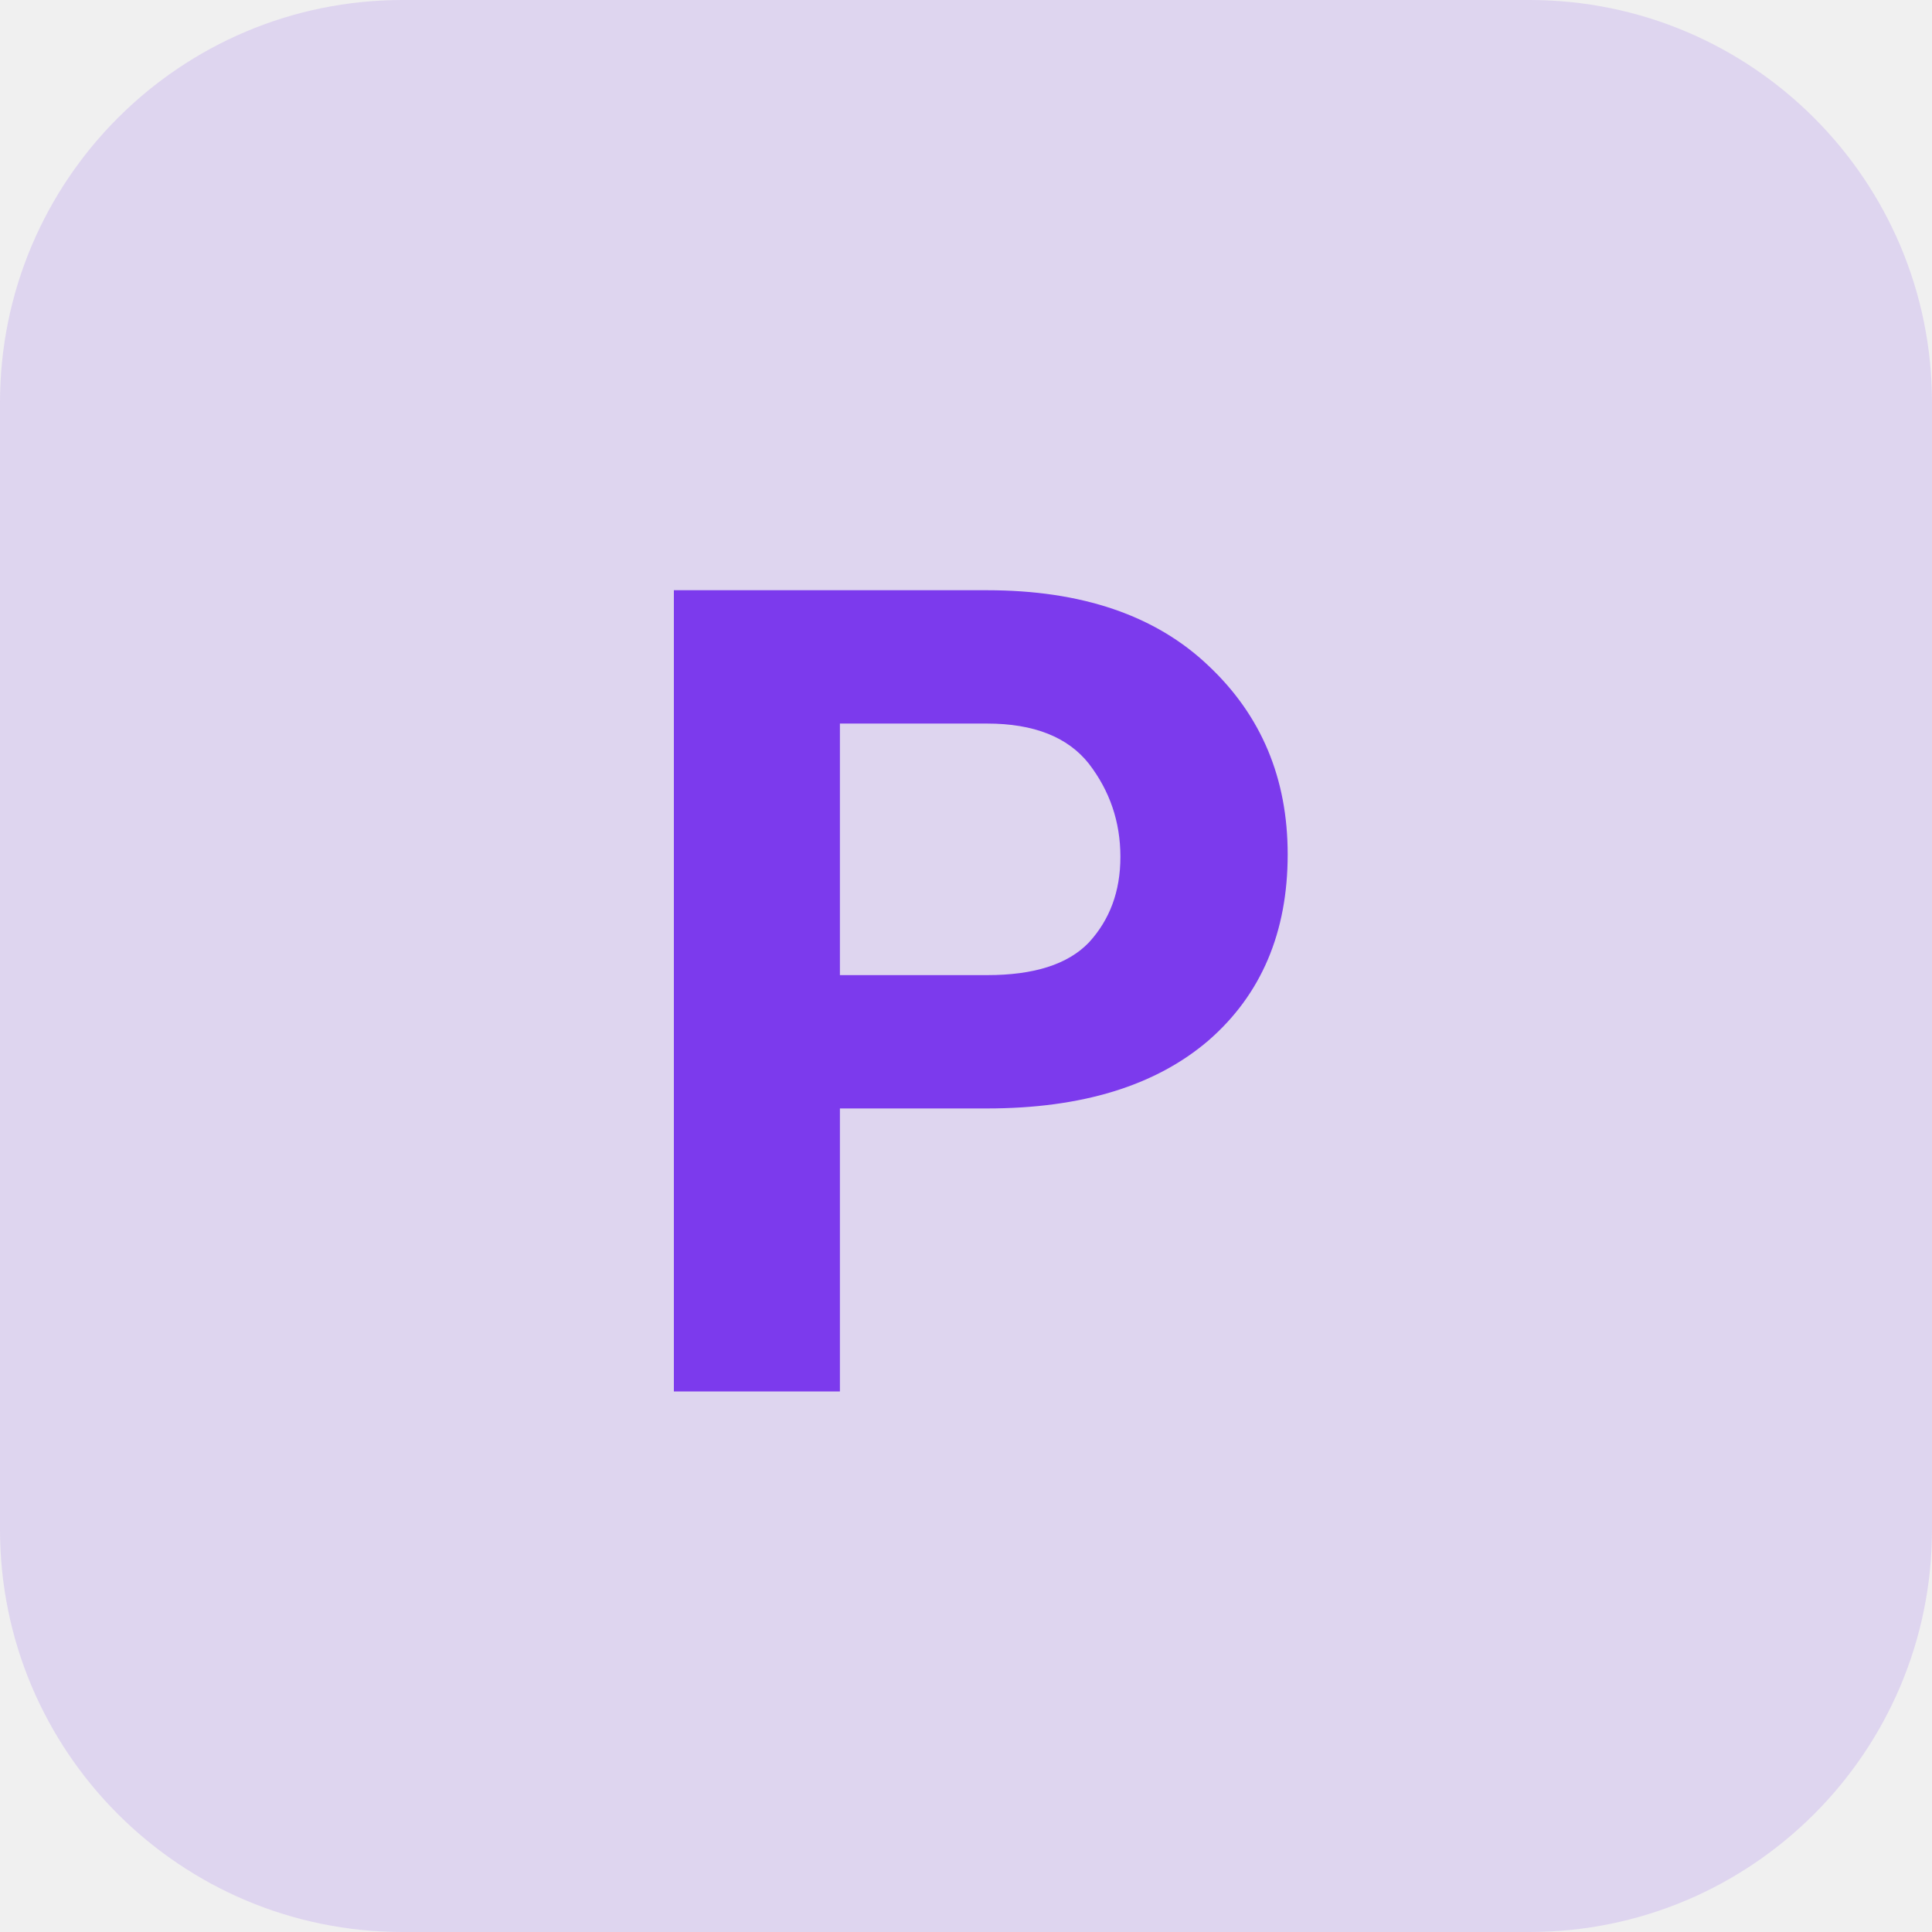
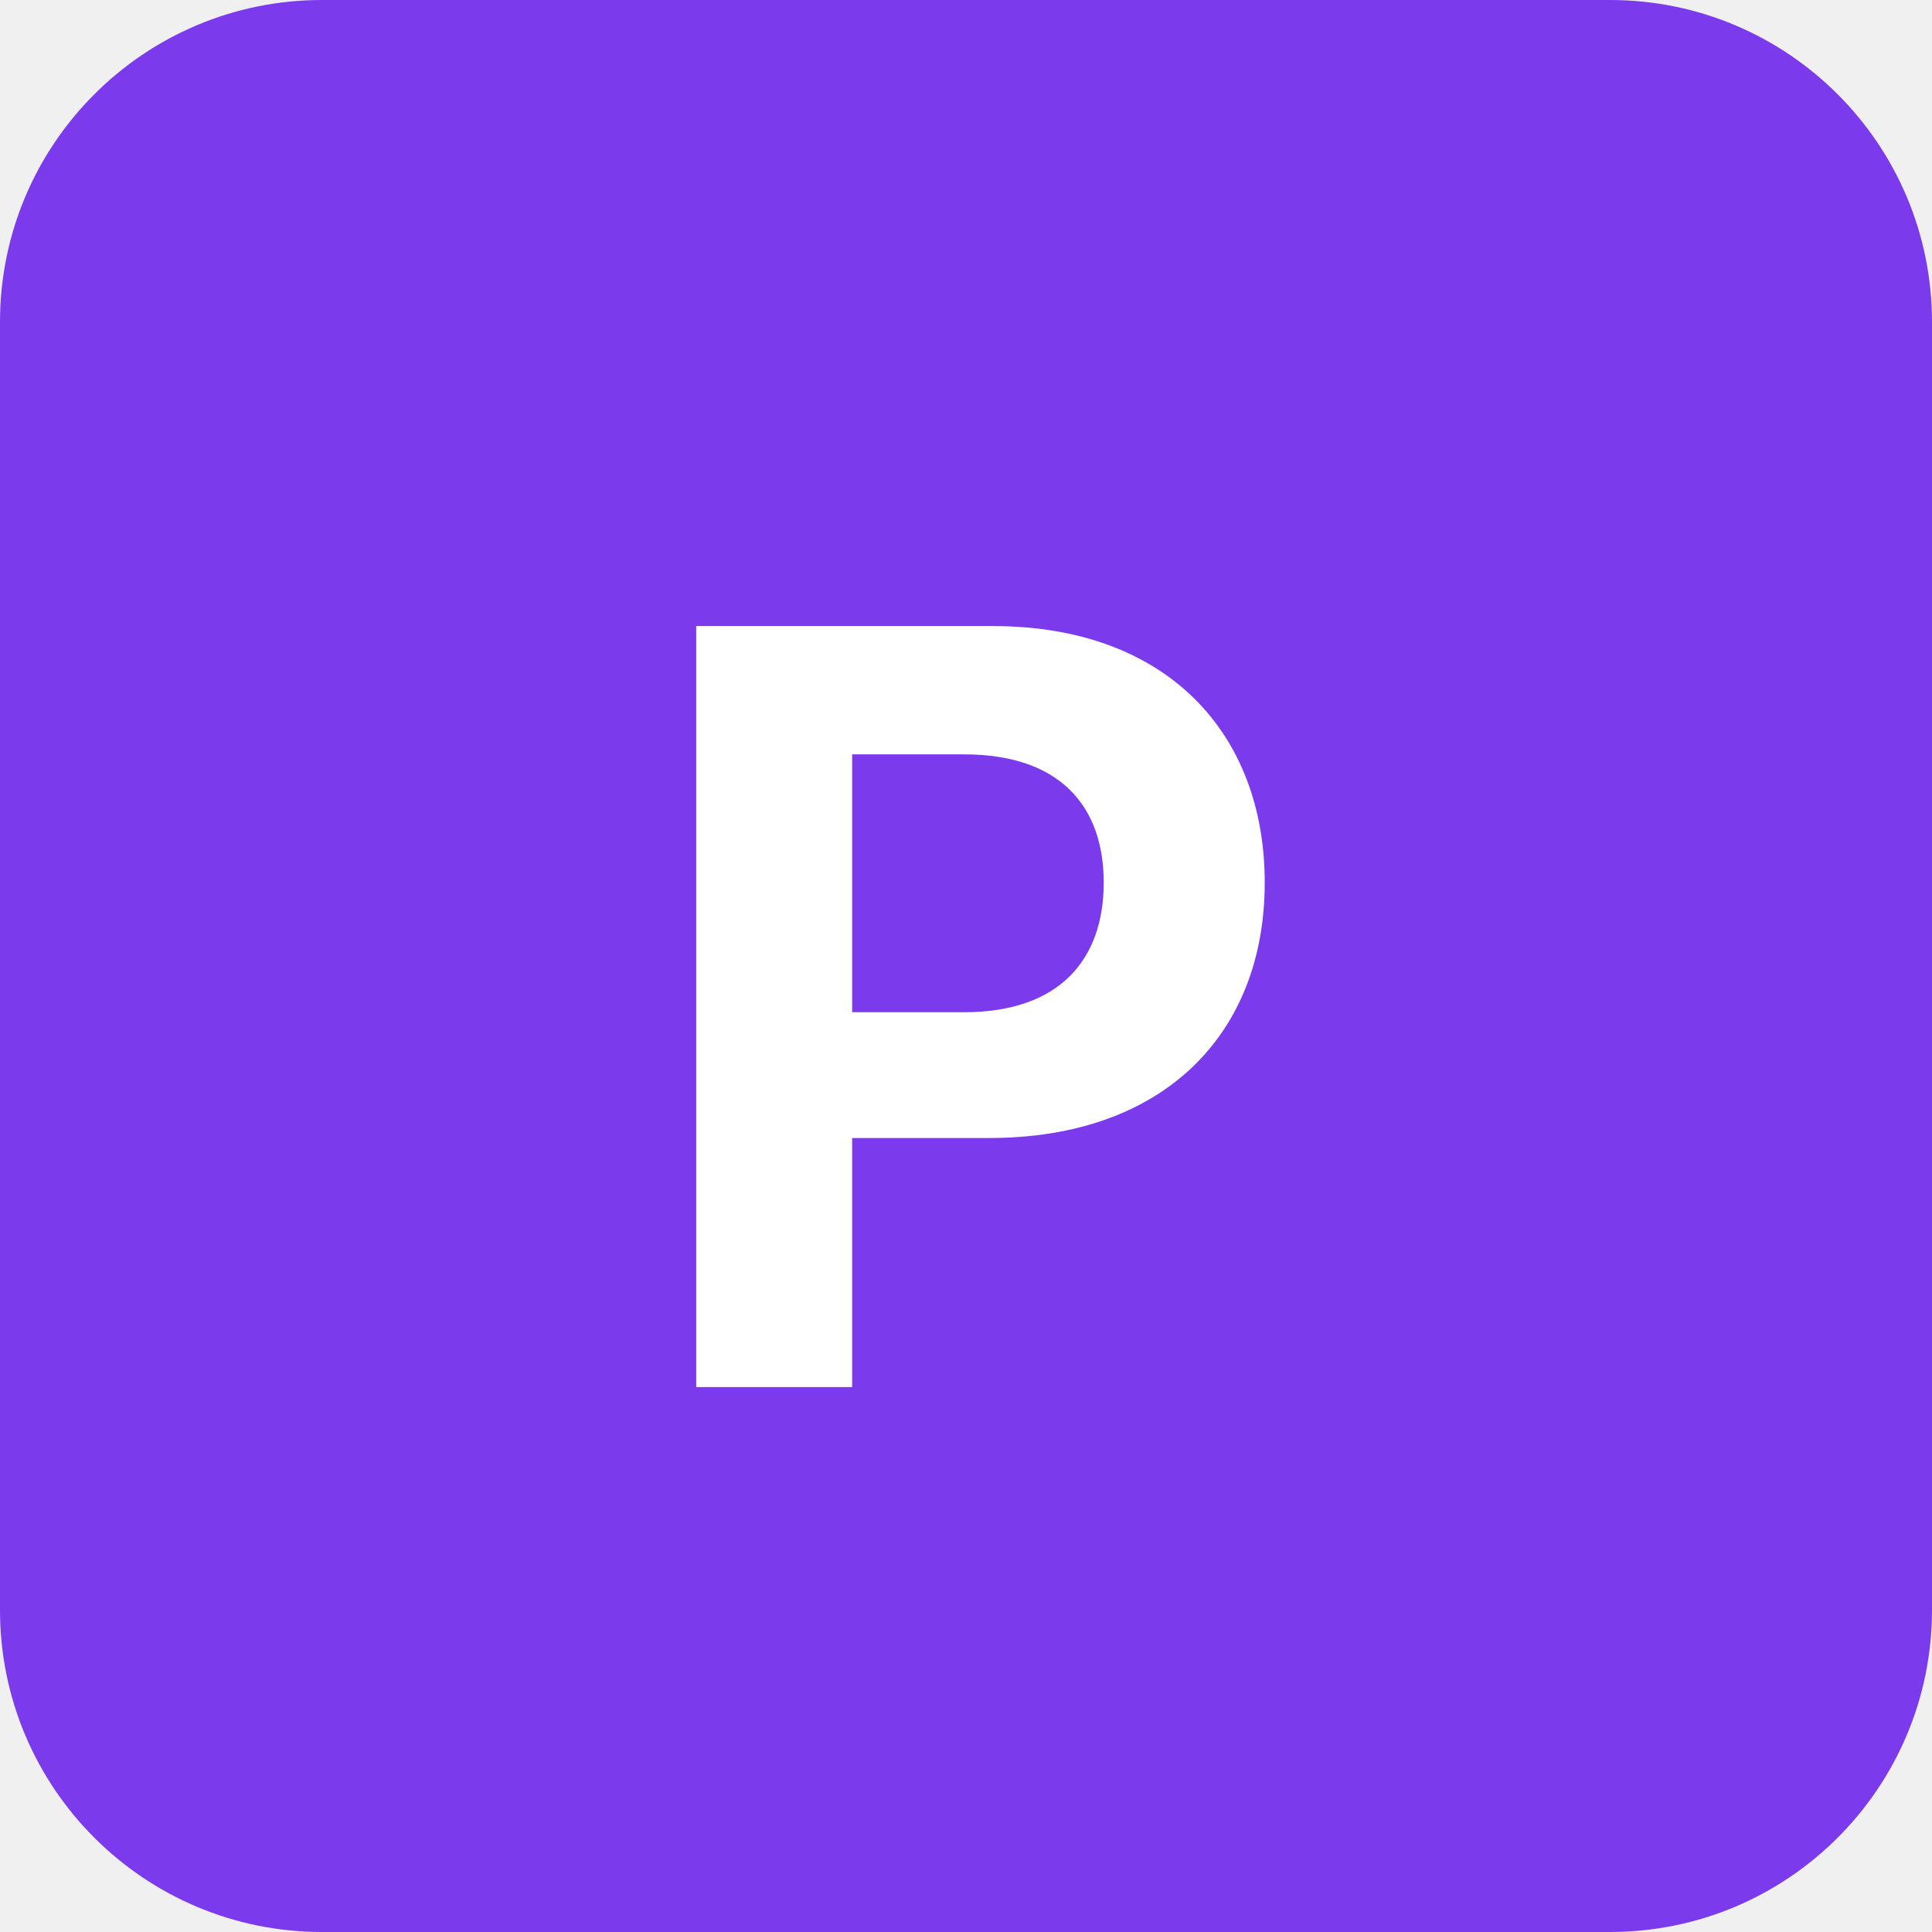
<svg xmlns="http://www.w3.org/2000/svg" viewBox="0 0 24 24" width="24" height="24">
-   <rect width="24" height="24" rx="5" fill="#7C3AED" opacity="0.15" />
-   <text x="12" y="12.5" text-anchor="middle" dominant-baseline="central" font-family="-apple-system,BlinkMacSystemFont,Segoe UI,Roboto,sans-serif" font-weight="700" font-size="14" fill="#7C3AED">P</text>
+   <rect width="24" height="24" rx="4" fill="#7C3AED" />
+   <text x="12" y="12.5" text-anchor="middle" dominant-baseline="central" font-family="-apple-system,BlinkMacSystemFont,sans-serif" font-weight="700" font-size="13" fill="white">P</text>
</svg>
